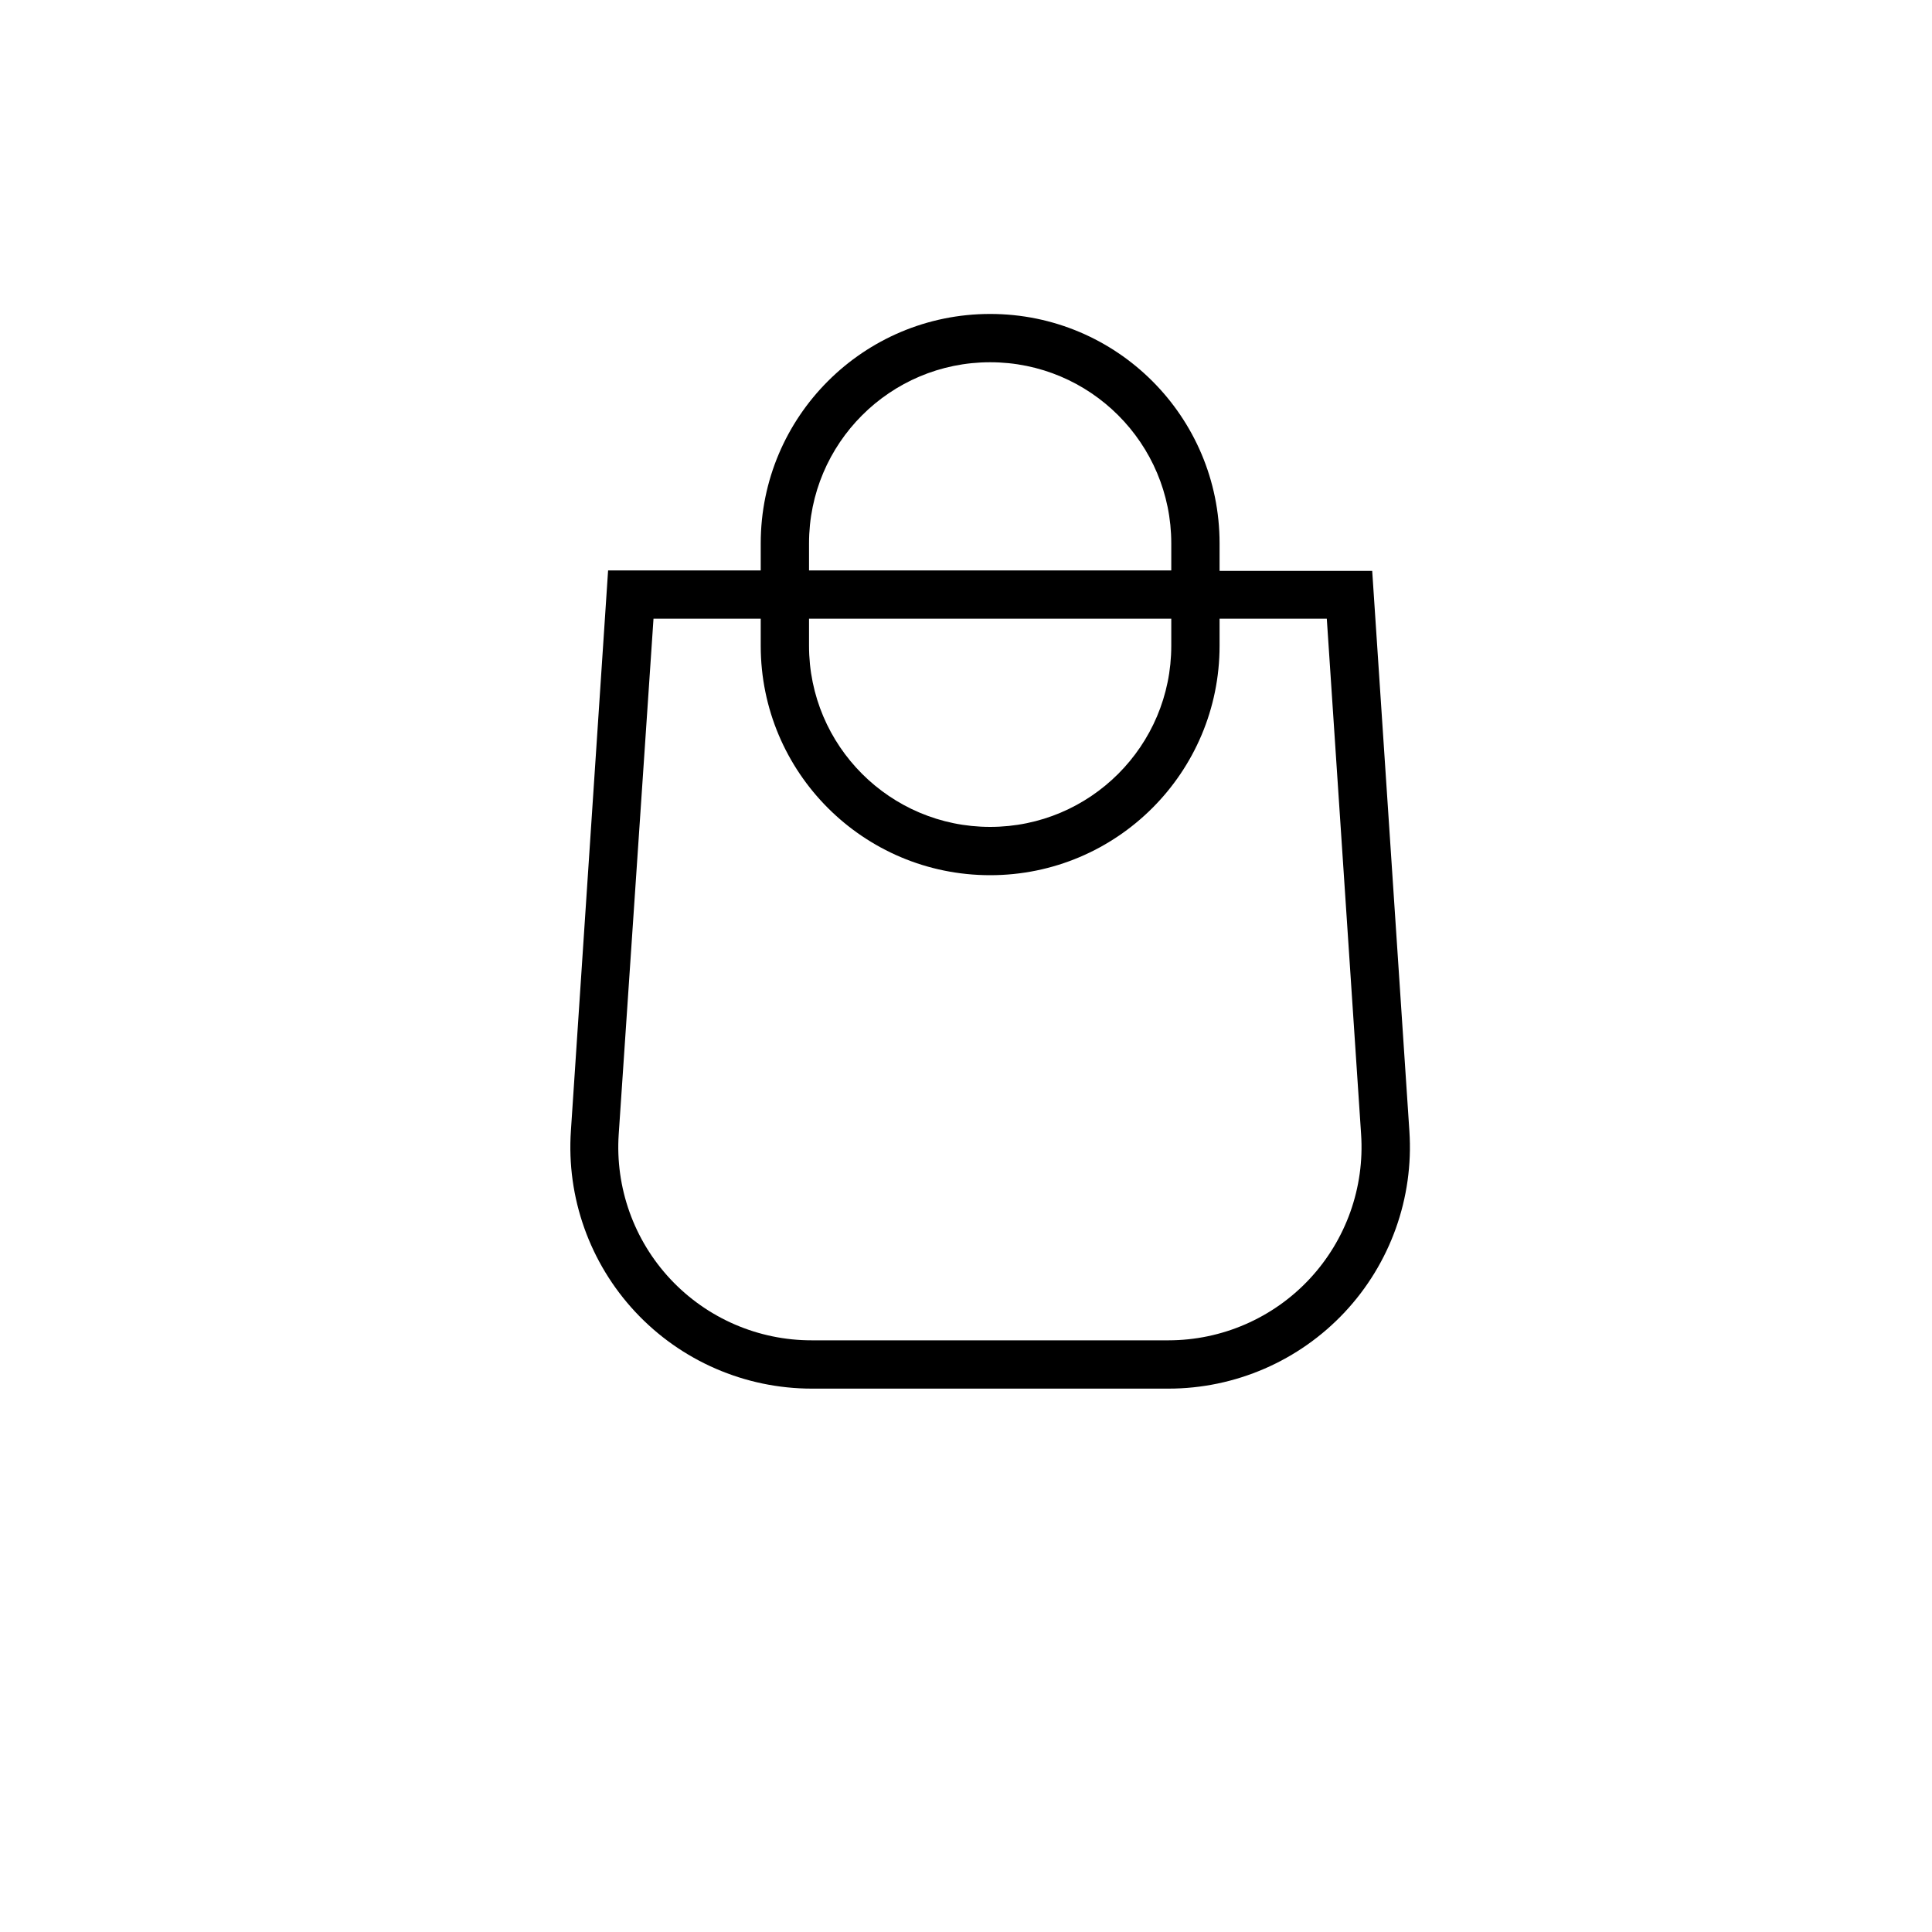
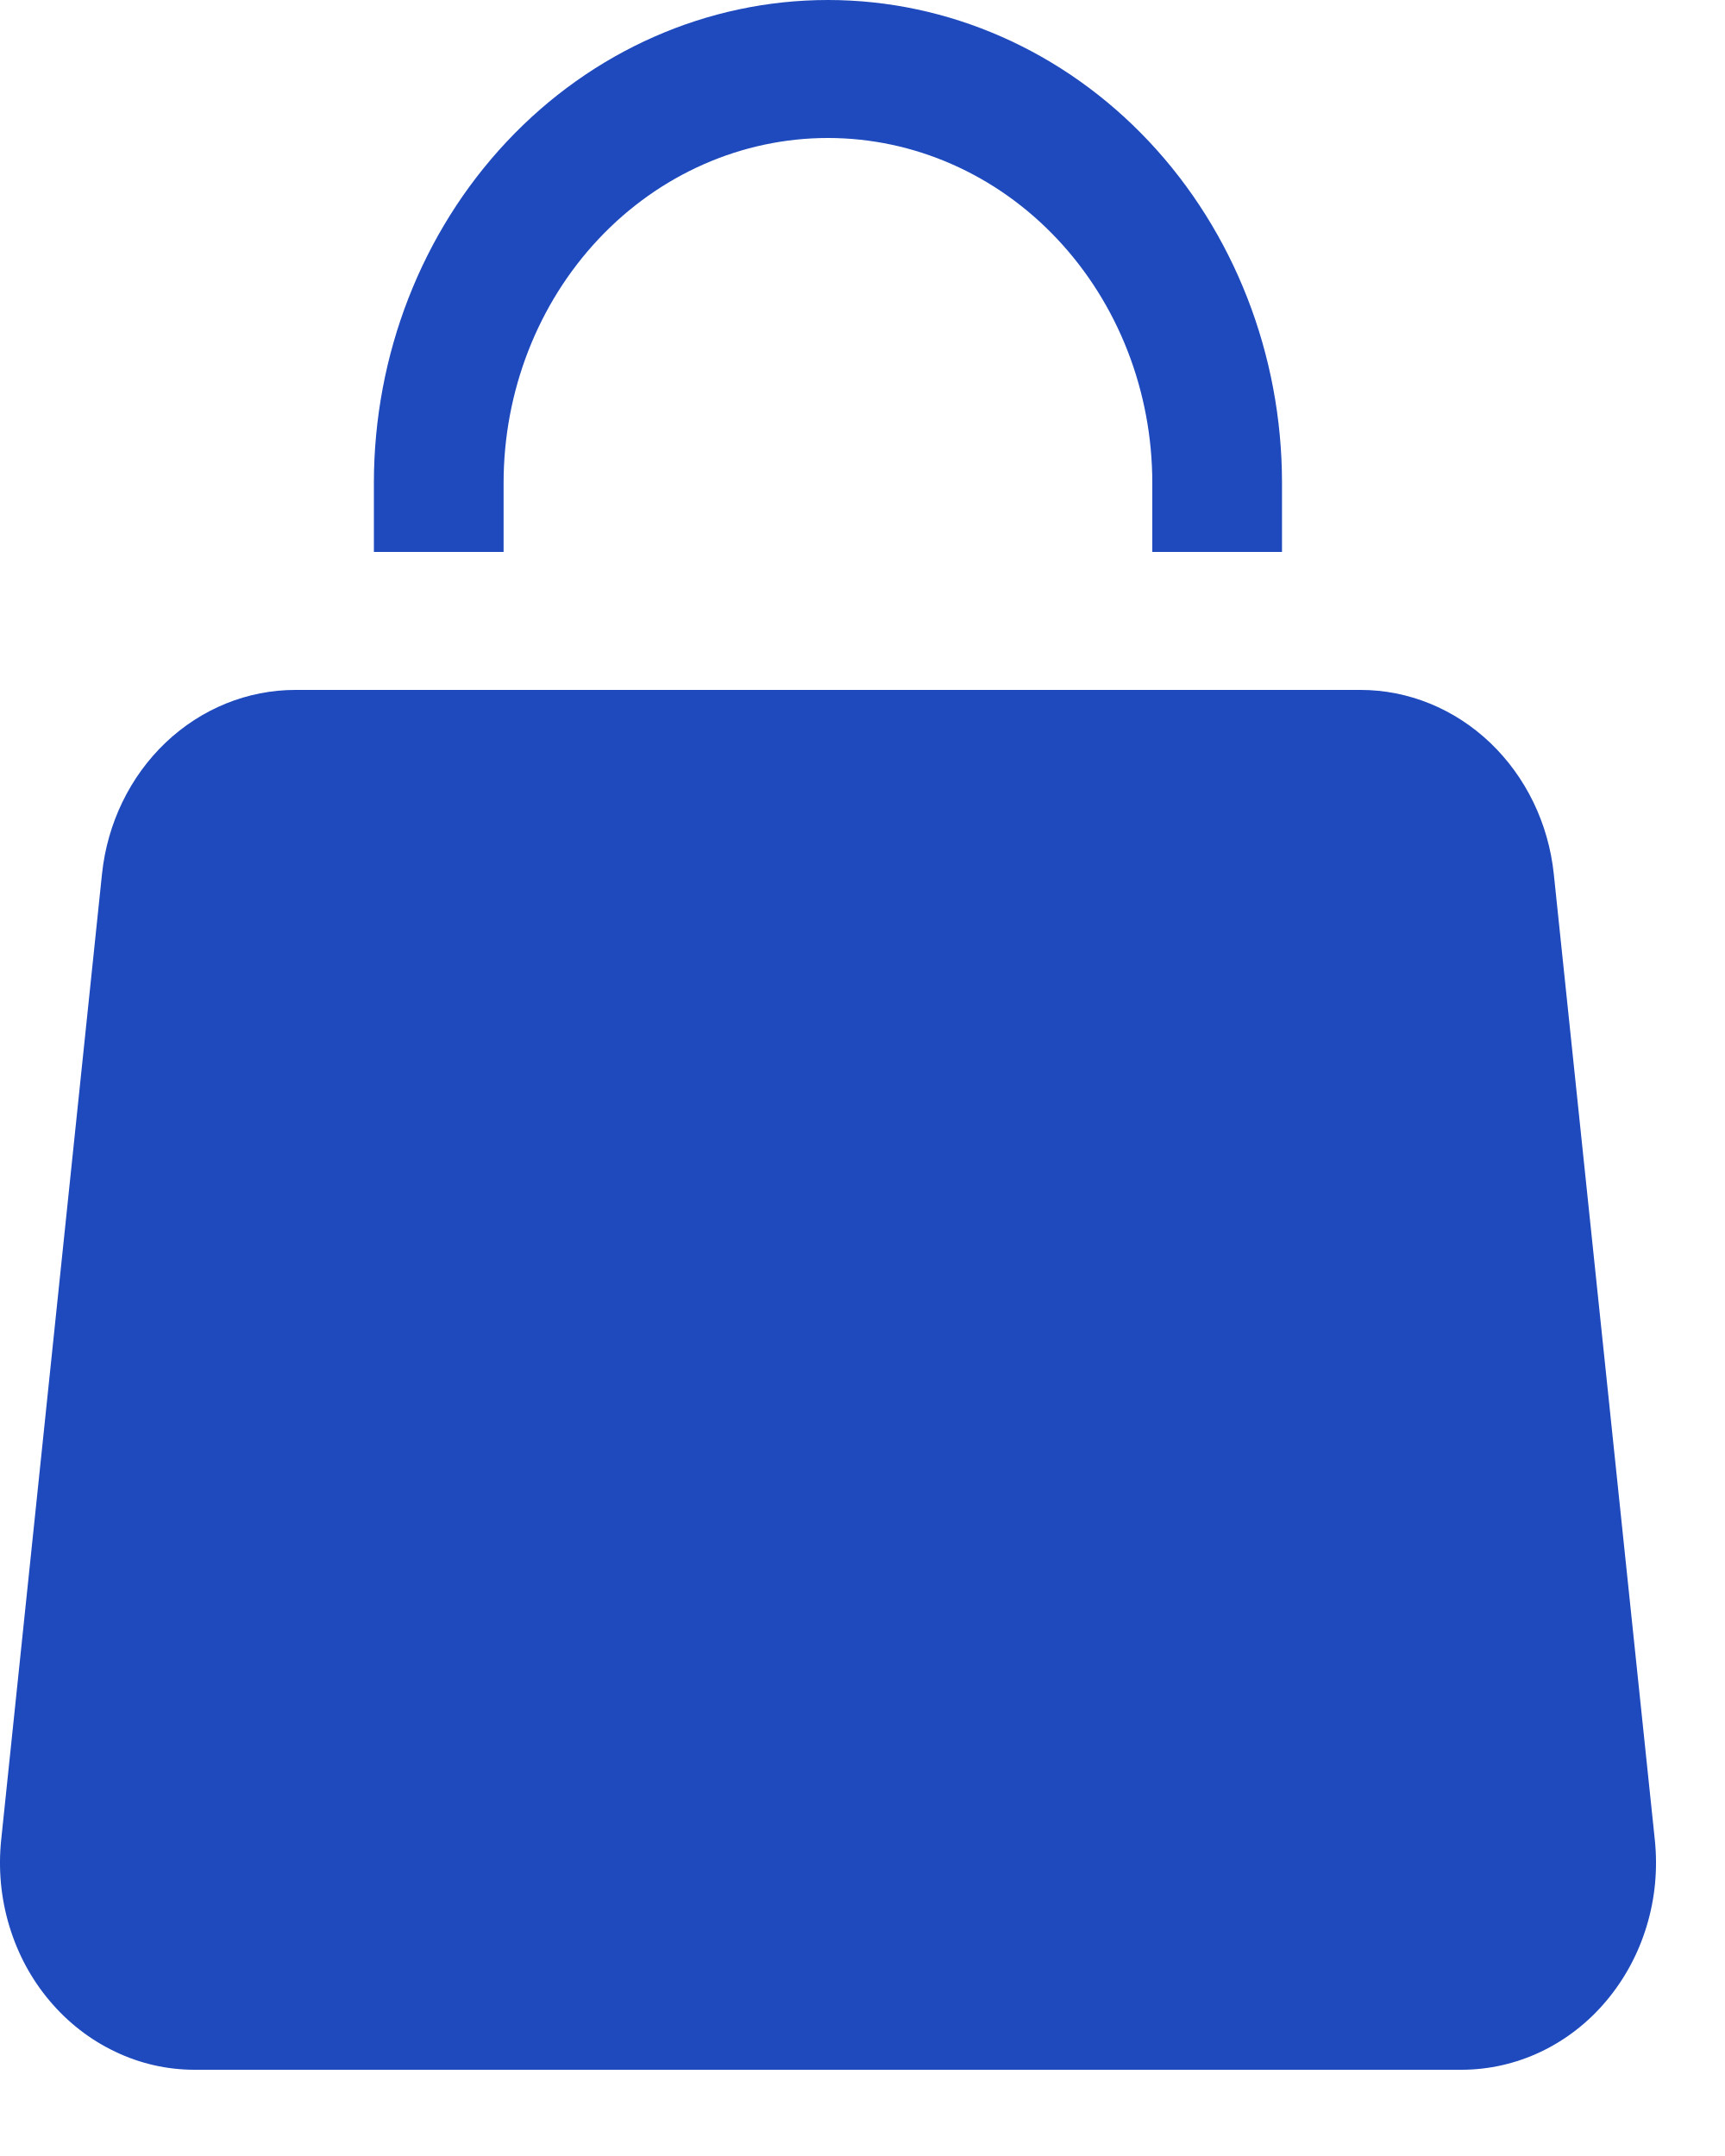
- <svg xmlns="http://www.w3.org/2000/svg" aria-hidden="true" focusable="false" role="presentation" fill="none" class="icon icon-cart" viewBox="0 0 40 40">
-   <path fill="currentColor" fill-rule="evenodd" d="M20.5 6.5a4.75 4.75 0 0 0-4.75 4.75v.56h-3.16l-.77 11.6a5 5 0 0 0 4.99 5.34h7.38a5 5 0 0 0 4.99-5.33l-.77-11.6h-3.16v-.57A4.75 4.75 0 0 0 20.5 6.5m3.75 5.31v-.56a3.75 3.75 0 1 0-7.5 0v.56zm-7.5 1h7.5v.56a3.75 3.75 0 1 1-7.5 0zm-1 0v.56a4.75 4.75 0 1 0 9.5 0v-.56h2.22l.71 10.67a4 4 0 0 1-3.99 4.27h-7.38a4 4 0 0 1-4-4.27l.72-10.67z" />
+ <svg xmlns="http://www.w3.org/2000/svg" width="16" height="20" viewBox="0 0 16 20" fill="none">
+   <path d="M4.671 4.48C4.671 3.631 4.988 2.817 5.552 2.217C6.116 1.617 6.882 1.28 7.679 1.28C8.477 1.28 9.242 1.617 9.806 2.217C10.371 2.817 10.688 3.631 10.688 4.48V5.12H11.891V4.48C11.891 3.292 11.447 2.152 10.657 1.312C9.867 0.472 8.796 0 7.679 0C6.562 0 5.491 0.472 4.702 1.312C3.912 2.152 3.468 3.292 3.468 4.48V5.12H4.671V4.48ZM0.946 8.108C0.995 7.638 1.205 7.204 1.536 6.889C1.867 6.574 2.296 6.4 2.74 6.4H12.619C13.063 6.4 13.491 6.575 13.822 6.89C14.152 7.205 14.363 7.638 14.412 8.108L15.349 17.067C15.377 17.336 15.352 17.608 15.274 17.865C15.197 18.122 15.069 18.359 14.9 18.56C14.731 18.762 14.523 18.923 14.292 19.033C14.06 19.143 13.809 19.2 13.555 19.2H1.804C1.55 19.2 1.299 19.143 1.068 19.032C0.836 18.922 0.629 18.761 0.46 18.56C0.29 18.359 0.163 18.122 0.086 17.865C0.008 17.608 -0.017 17.336 0.011 17.067L0.946 8.108Z" fill="#1E4ABD" />
</svg>
